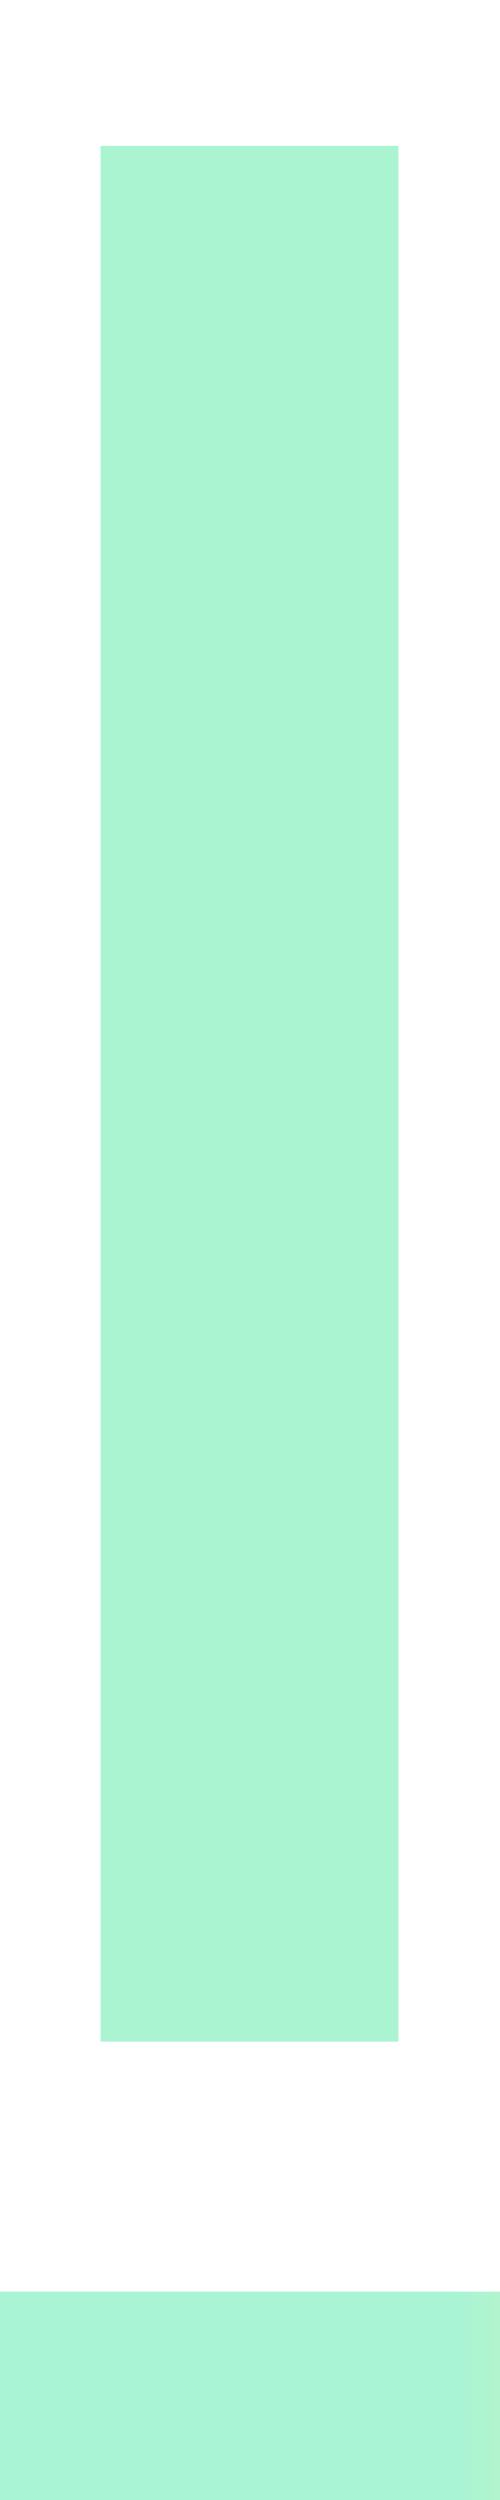
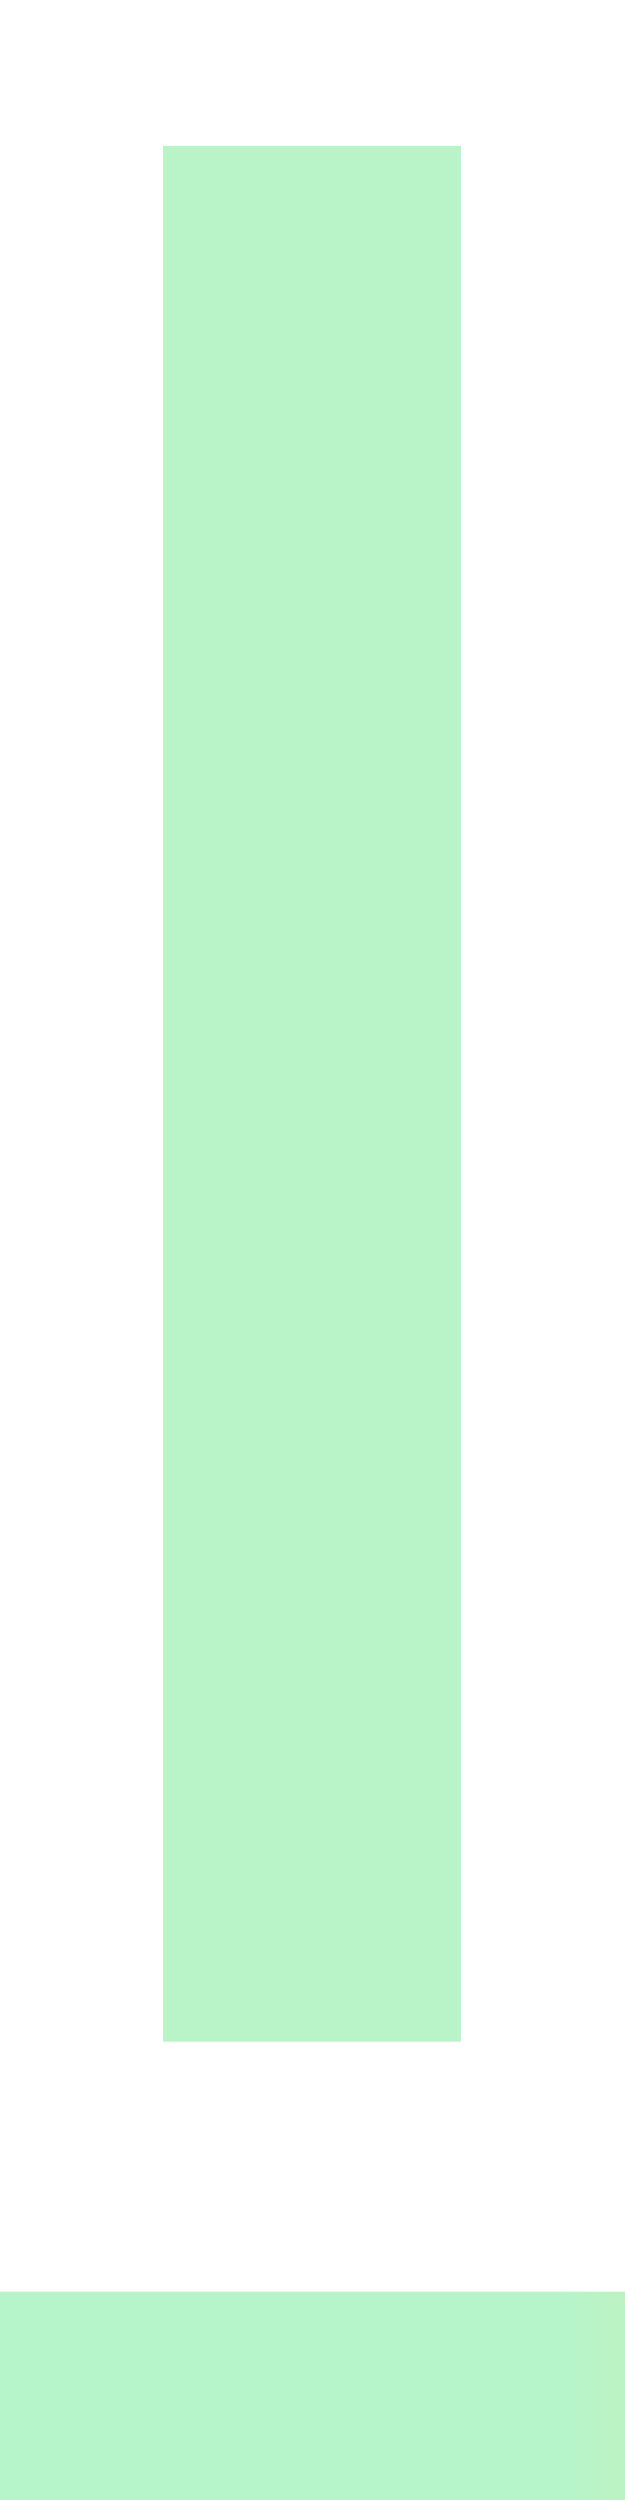
- <svg xmlns="http://www.w3.org/2000/svg" width="12" height="60" viewBox="0 0 12 60" fill="none">
-   <rect y="55" width="12" height="5" fill="url(#paint0_linear_1332_54)" />
-   <path d="M2.413 3.5H9.563V49H2.413V3.5Z" fill="url(#paint1_linear_1332_54)" />
+ <svg xmlns="http://www.w3.org/2000/svg" width="15" height="60" viewBox="0 0 15 60" fill="none">
+   <rect y="55" width="15" height="5" fill="url(#paint0_linear_1331_45)" />
+   <path d="M3.913 3.5H11.063V49H3.913V3.5Z" fill="url(#paint1_linear_1331_45)" />
  <defs>
-     <linearGradient id="paint0_linear_1332_54" x1="0" y1="57.5" x2="12" y2="57.5" gradientUnits="userSpaceOnUse">
-       <stop stop-color="#A8F4D5" />
-       <stop offset="0.91" stop-color="#A8F4D5" />
-       <stop offset="1" stop-color="#B2F4CD" />
+     <linearGradient id="paint0_linear_1331_45" x1="0" y1="57.5" x2="15" y2="57.5" gradientUnits="userSpaceOnUse">
+       <stop stop-color="#B6F4C9" />
+       <stop offset="0.905" stop-color="#B6F4C9" />
+       <stop offset="1" stop-color="#BDF3C4" />
    </linearGradient>
-     <linearGradient id="paint1_linear_1332_54" x1="0.8" y1="26" x2="11.2" y2="26" gradientUnits="userSpaceOnUse">
-       <stop stop-color="#ABF4D2" />
-       <stop offset="0.905" stop-color="#ABF4D2" />
-       <stop offset="1" stop-color="#B2F4CD" />
+     <linearGradient id="paint1_linear_1331_45" x1="3.25" y1="26" x2="12.25" y2="26" gradientUnits="userSpaceOnUse">
+       <stop stop-color="#B8F4C8" />
+       <stop offset="0.9" stop-color="#B8F4C8" />
+       <stop offset="1" stop-color="#BDF3C4" />
    </linearGradient>
  </defs>
</svg>
